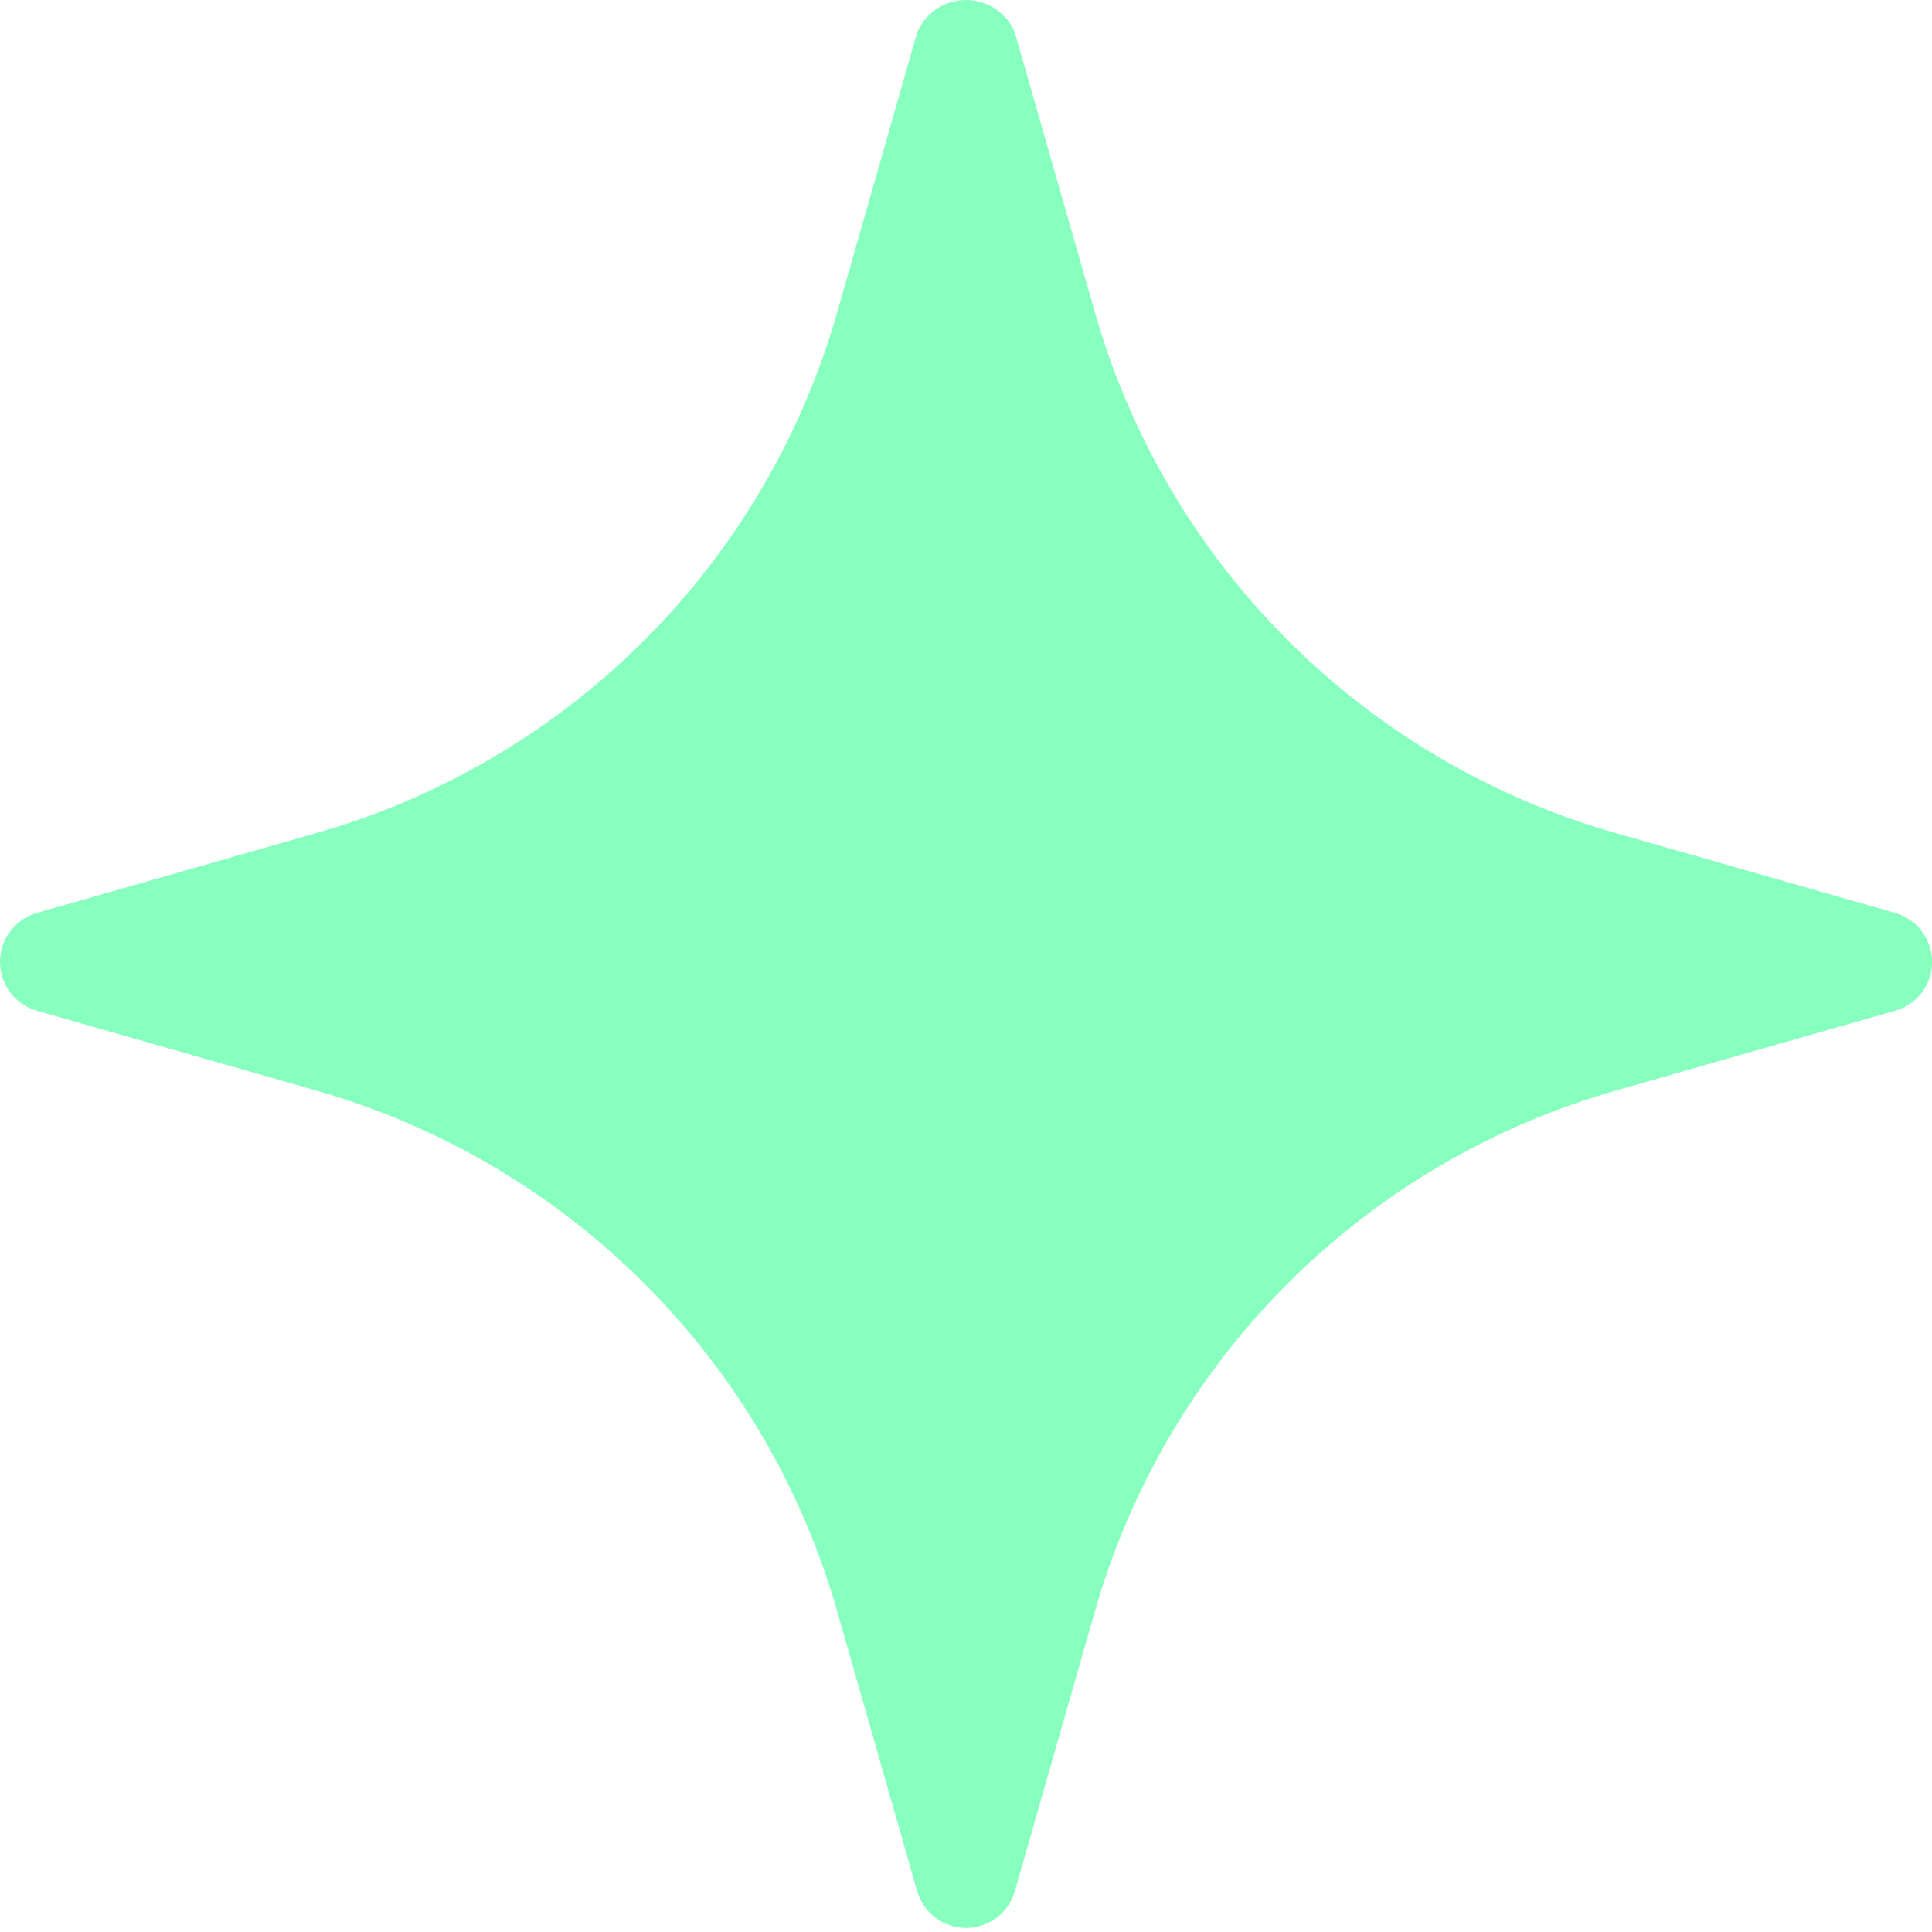
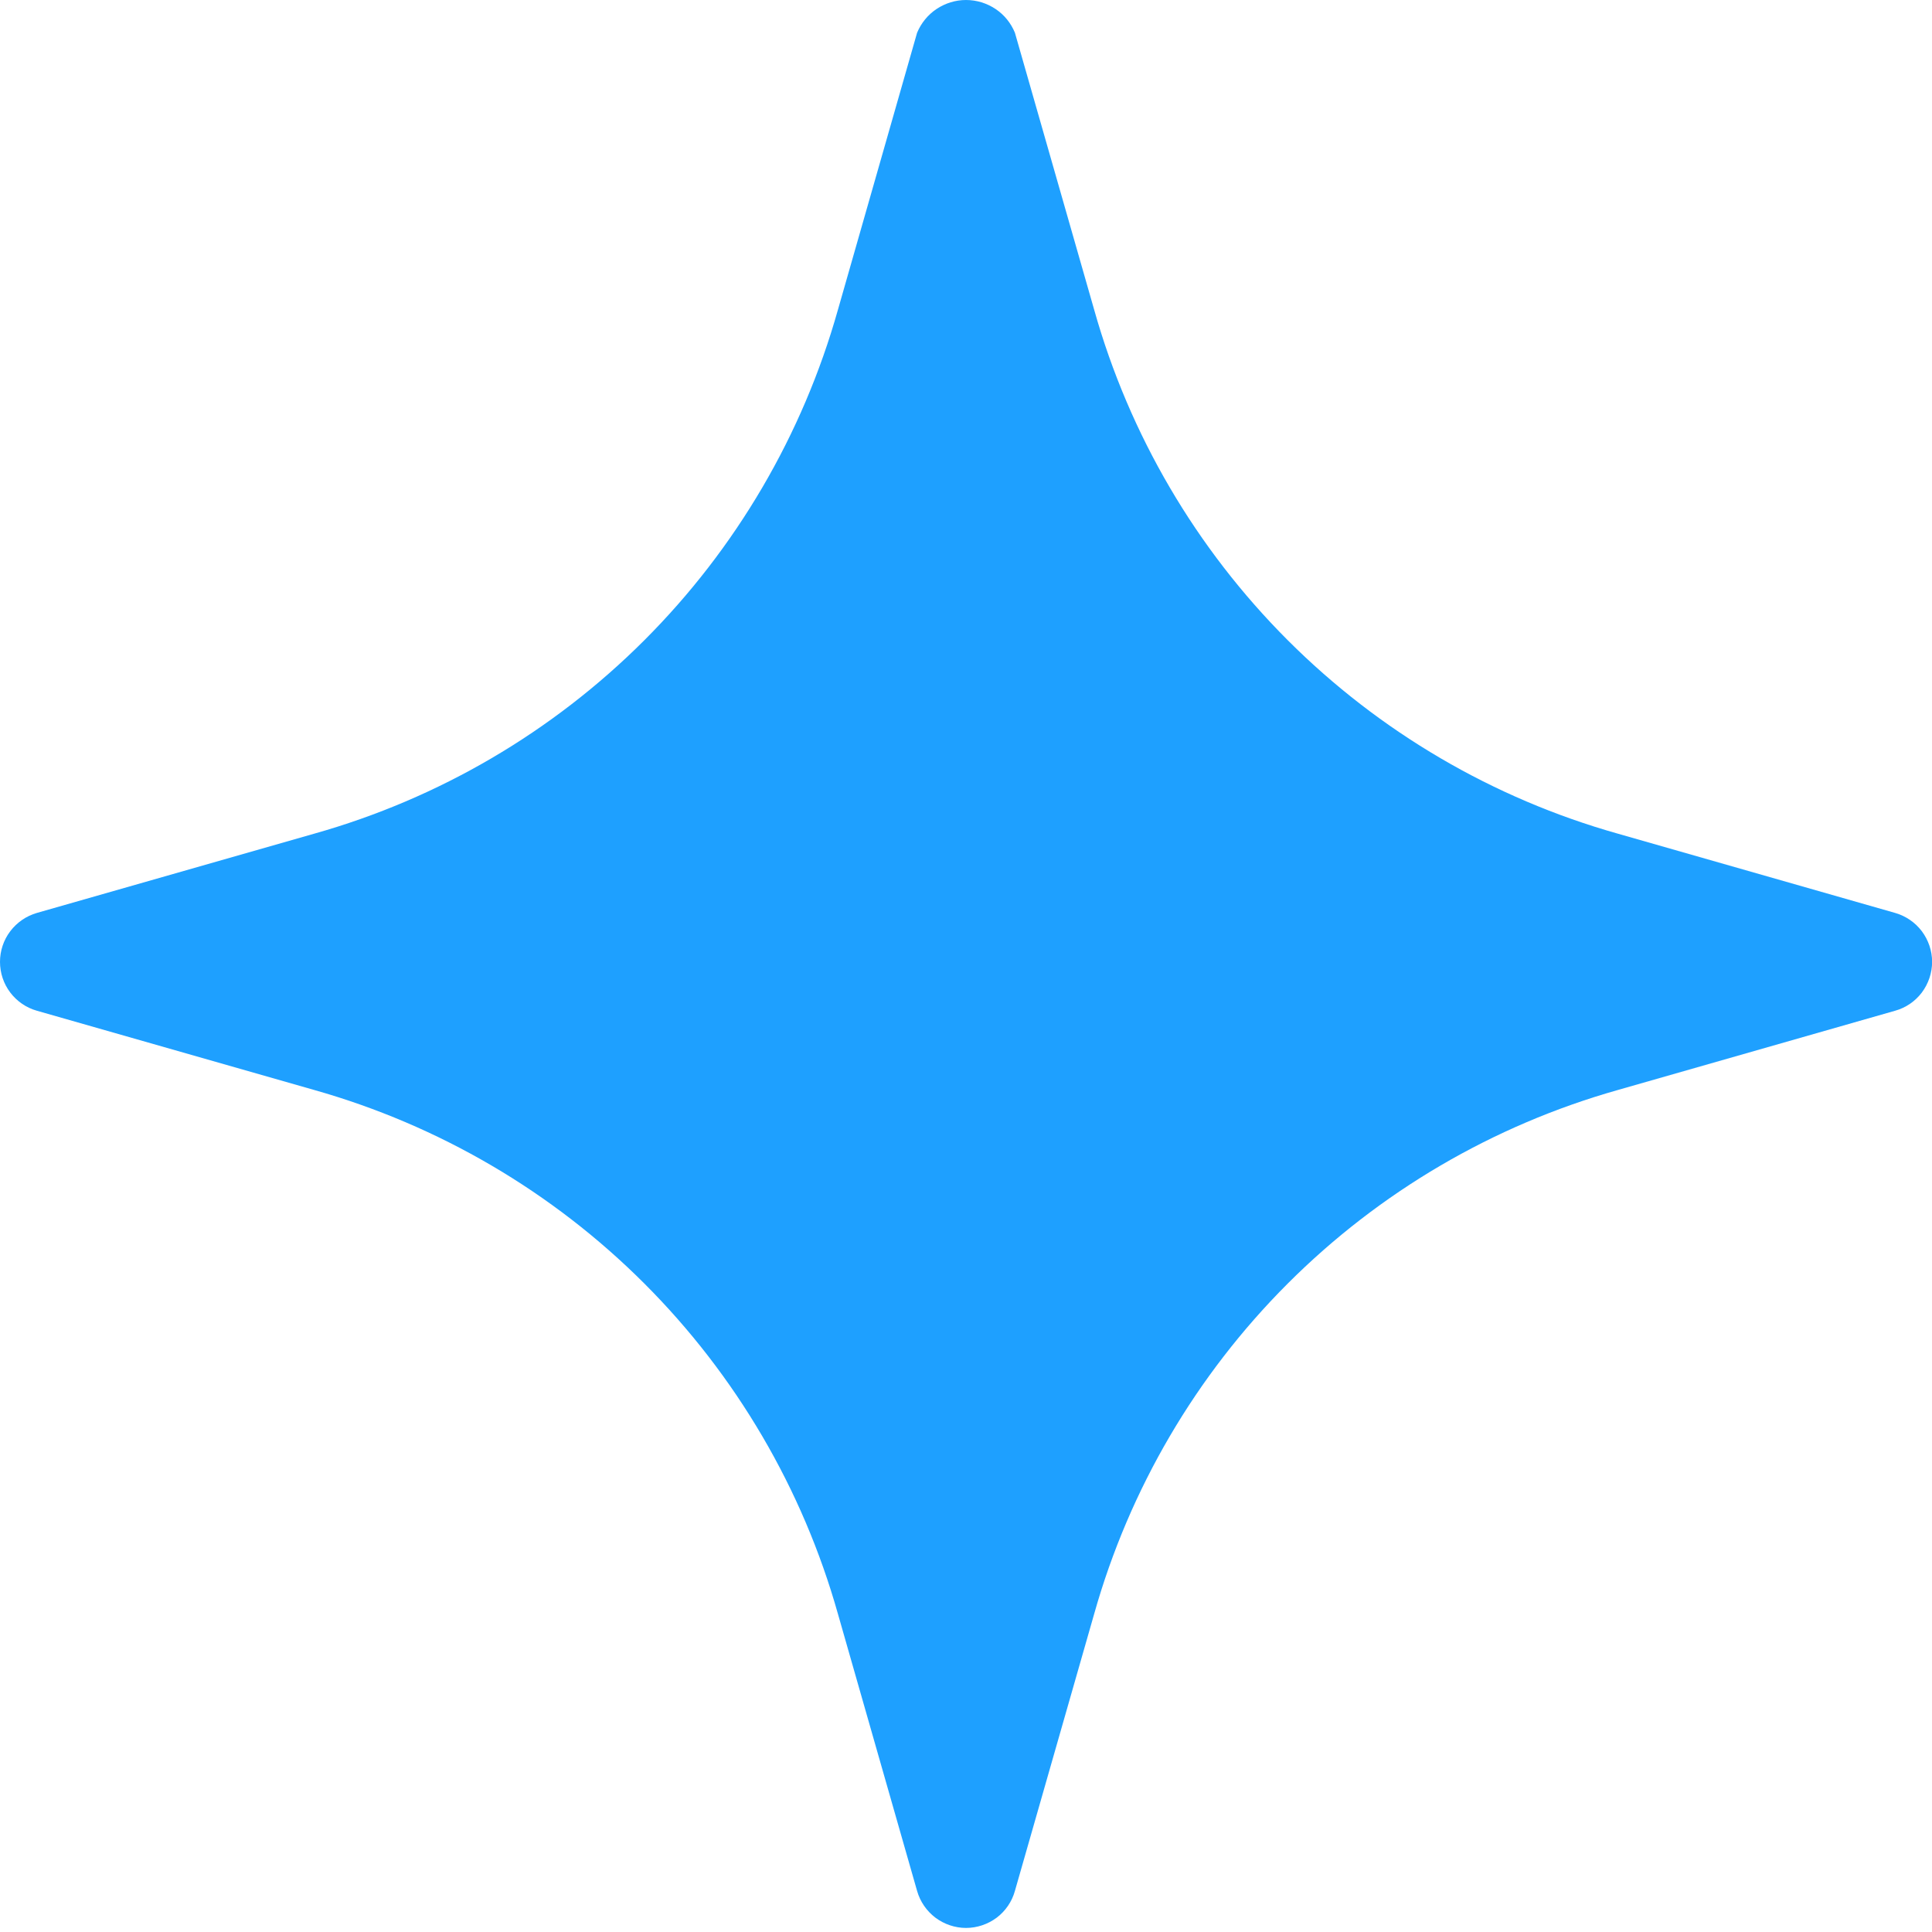
<svg xmlns="http://www.w3.org/2000/svg" width="19" height="19" viewBox="0 0 19 19" fill="none">
-   <path d="M18.637 8.978L15.912 8.199C14.684 7.853 13.566 7.198 12.664 6.296C11.762 5.394 11.107 4.276 10.761 3.048L9.981 0.322C9.942 0.227 9.876 0.145 9.79 0.088C9.704 0.031 9.604 0 9.5 0C9.397 0 9.297 0.031 9.211 0.088C9.125 0.145 9.059 0.227 9.019 0.322L8.24 3.048C7.894 4.276 7.239 5.394 6.337 6.296C5.435 7.198 4.317 7.853 3.089 8.199L0.363 8.978C0.259 9.008 0.167 9.071 0.101 9.158C0.035 9.245 0 9.351 0 9.459C0 9.568 0.035 9.674 0.101 9.761C0.167 9.848 0.259 9.911 0.363 9.94L3.089 10.719C4.317 11.066 5.435 11.721 6.337 12.623C7.239 13.525 7.894 14.643 8.24 15.87L9.019 18.596C9.049 18.701 9.112 18.793 9.199 18.859C9.286 18.924 9.392 18.96 9.5 18.96C9.609 18.96 9.715 18.924 9.802 18.859C9.889 18.793 9.952 18.701 9.981 18.596L10.761 15.87C11.107 14.643 11.762 13.525 12.664 12.623C13.566 11.721 14.684 11.066 15.912 10.719L18.637 9.94C18.742 9.911 18.834 9.848 18.9 9.761C18.965 9.674 19.001 9.568 19.001 9.459C19.001 9.351 18.965 9.245 18.9 9.158C18.834 9.071 18.742 9.008 18.637 8.978Z" fill="#87FFBE" />
+   <path d="M18.637 8.978L15.912 8.199C14.684 7.853 13.566 7.198 12.664 6.296C11.762 5.394 11.107 4.276 10.761 3.048L9.981 0.322C9.942 0.227 9.876 0.145 9.79 0.088C9.704 0.031 9.604 0 9.5 0C9.397 0 9.297 0.031 9.211 0.088C9.125 0.145 9.059 0.227 9.019 0.322L8.24 3.048C7.894 4.276 7.239 5.394 6.337 6.296C5.435 7.198 4.317 7.853 3.089 8.199L0.363 8.978C0.259 9.008 0.167 9.071 0.101 9.158C0.035 9.245 0 9.351 0 9.459C0 9.568 0.035 9.674 0.101 9.761C0.167 9.848 0.259 9.911 0.363 9.94L3.089 10.719C4.317 11.066 5.435 11.721 6.337 12.623C7.239 13.525 7.894 14.643 8.24 15.87L9.019 18.596C9.049 18.701 9.112 18.793 9.199 18.859C9.286 18.924 9.392 18.96 9.5 18.96C9.609 18.96 9.715 18.924 9.802 18.859C9.889 18.793 9.952 18.701 9.981 18.596L10.761 15.87C11.107 14.643 11.762 13.525 12.664 12.623C13.566 11.721 14.684 11.066 15.912 10.719L18.637 9.94C18.742 9.911 18.834 9.848 18.9 9.761C18.965 9.674 19.001 9.568 19.001 9.459C19.001 9.351 18.965 9.245 18.9 9.158C18.834 9.071 18.742 9.008 18.637 8.978Z" fill="#1ea0ff" />
</svg>
